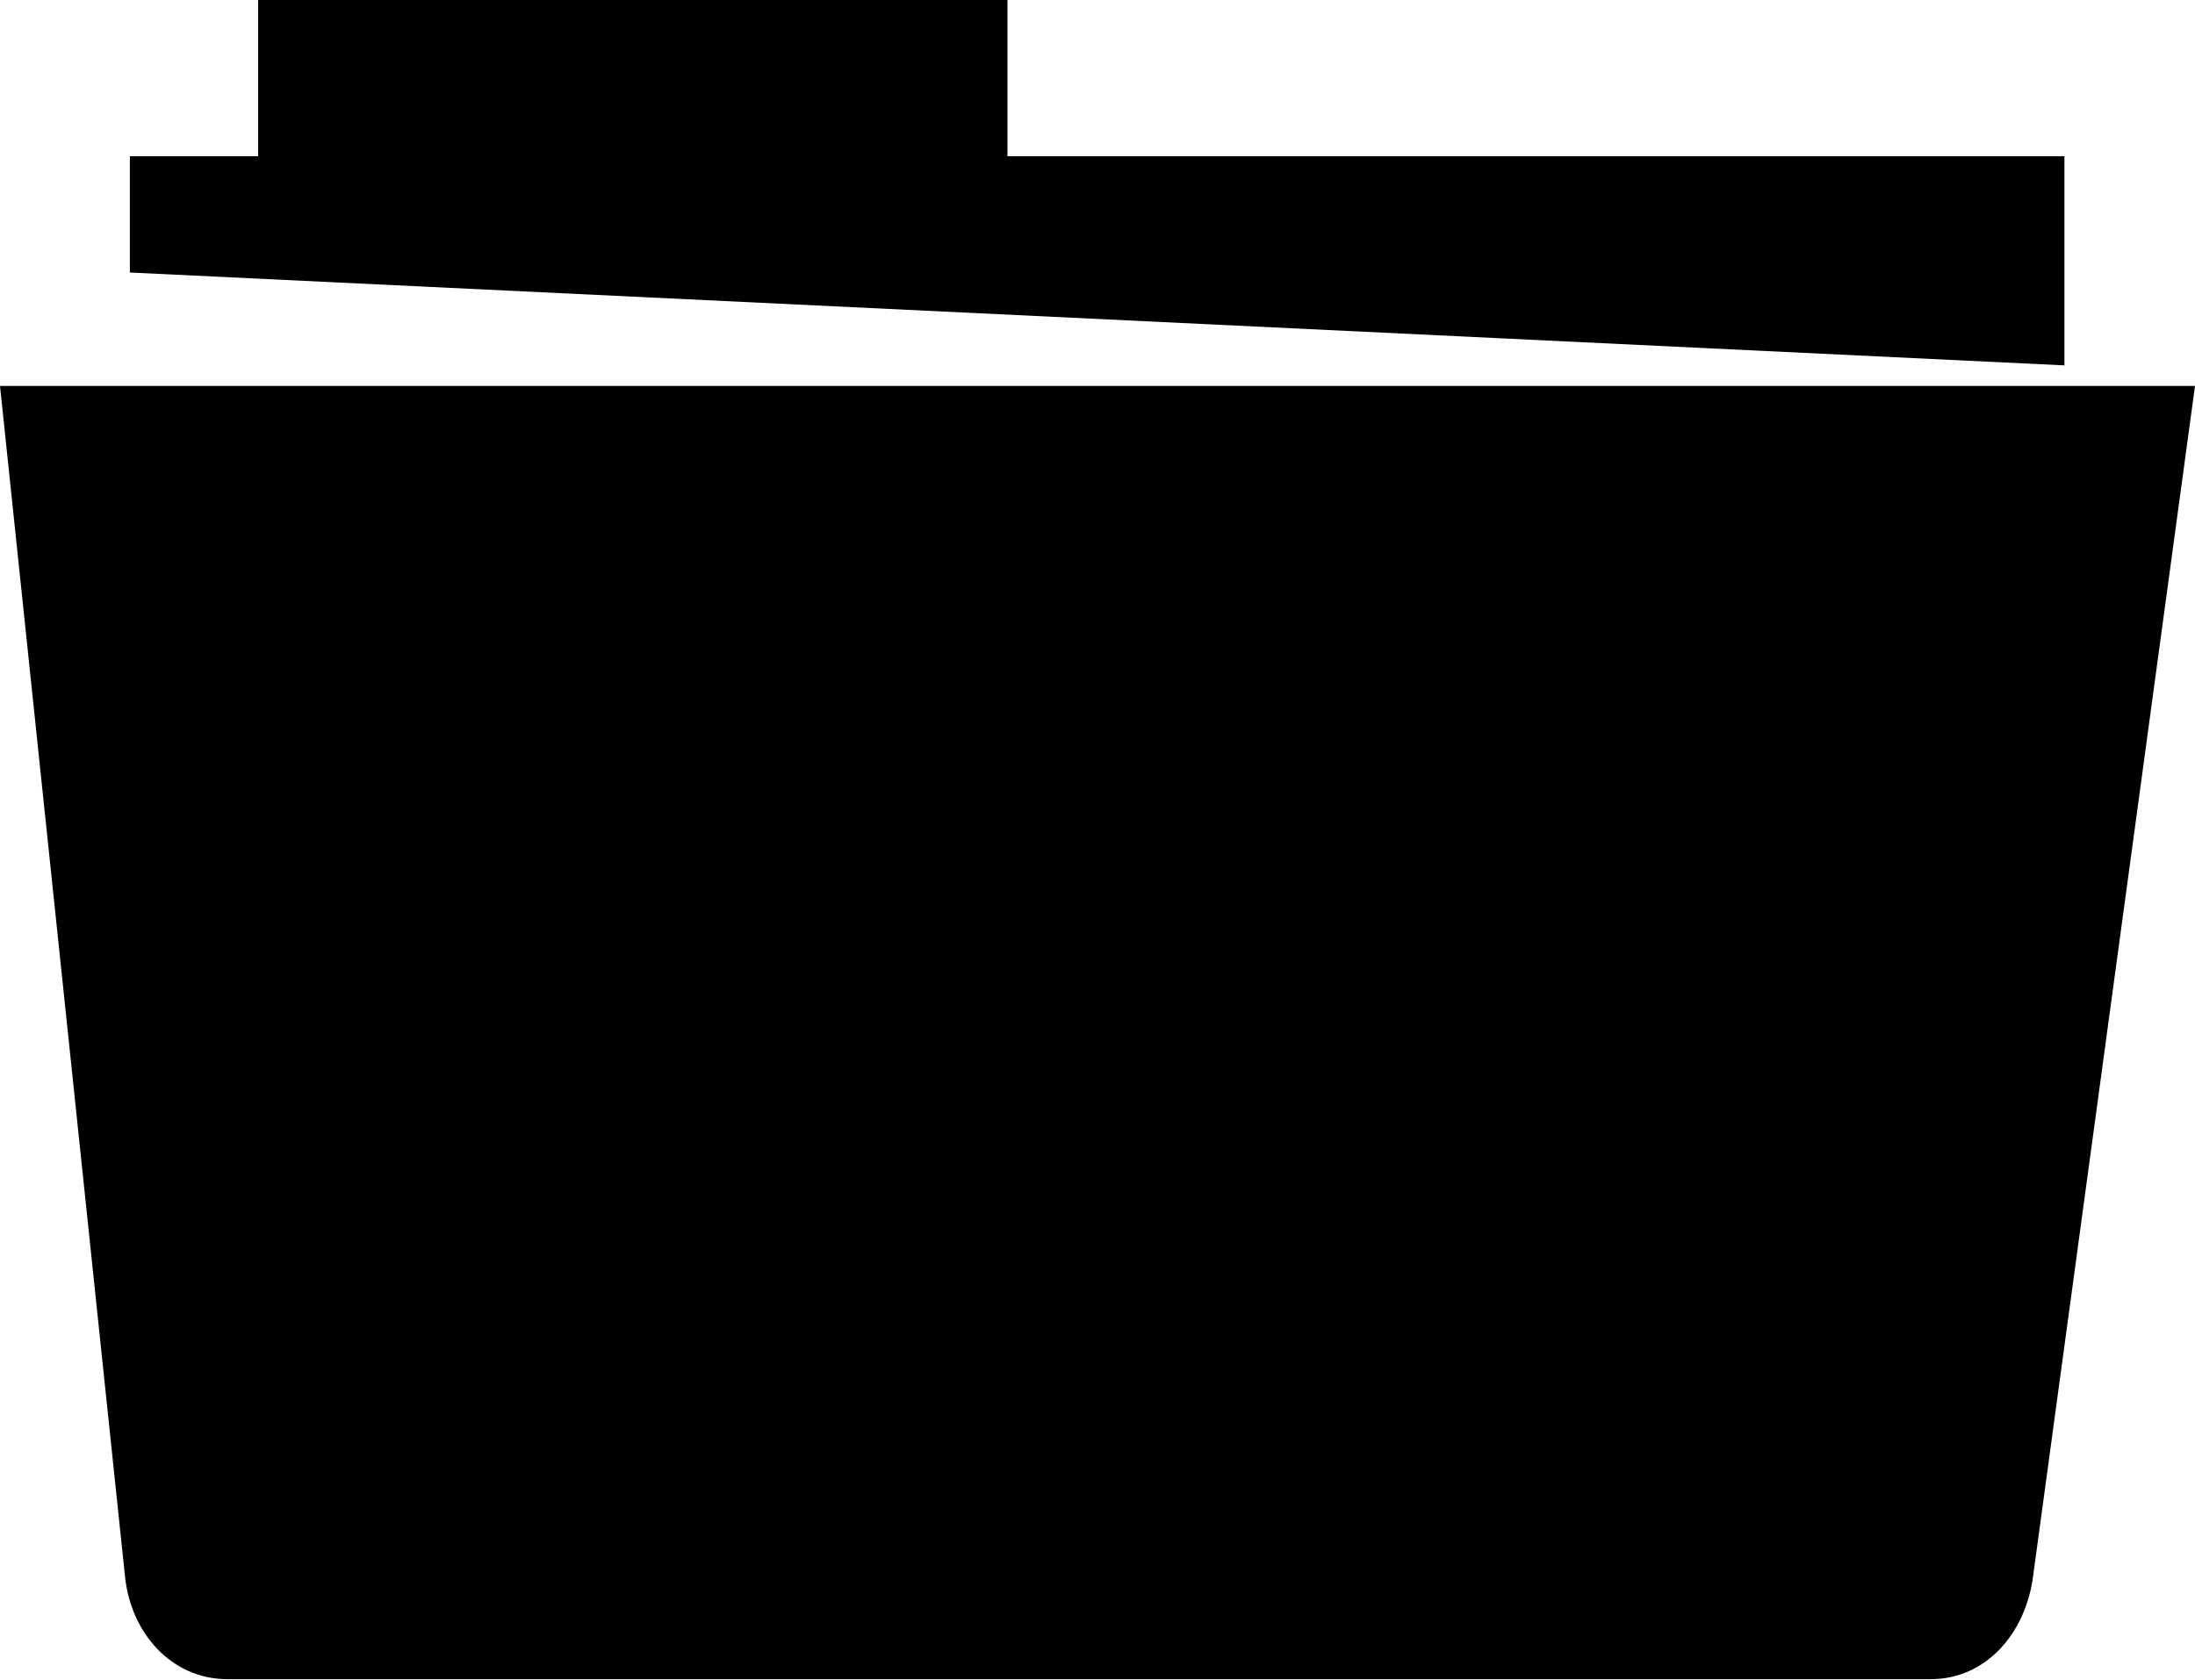
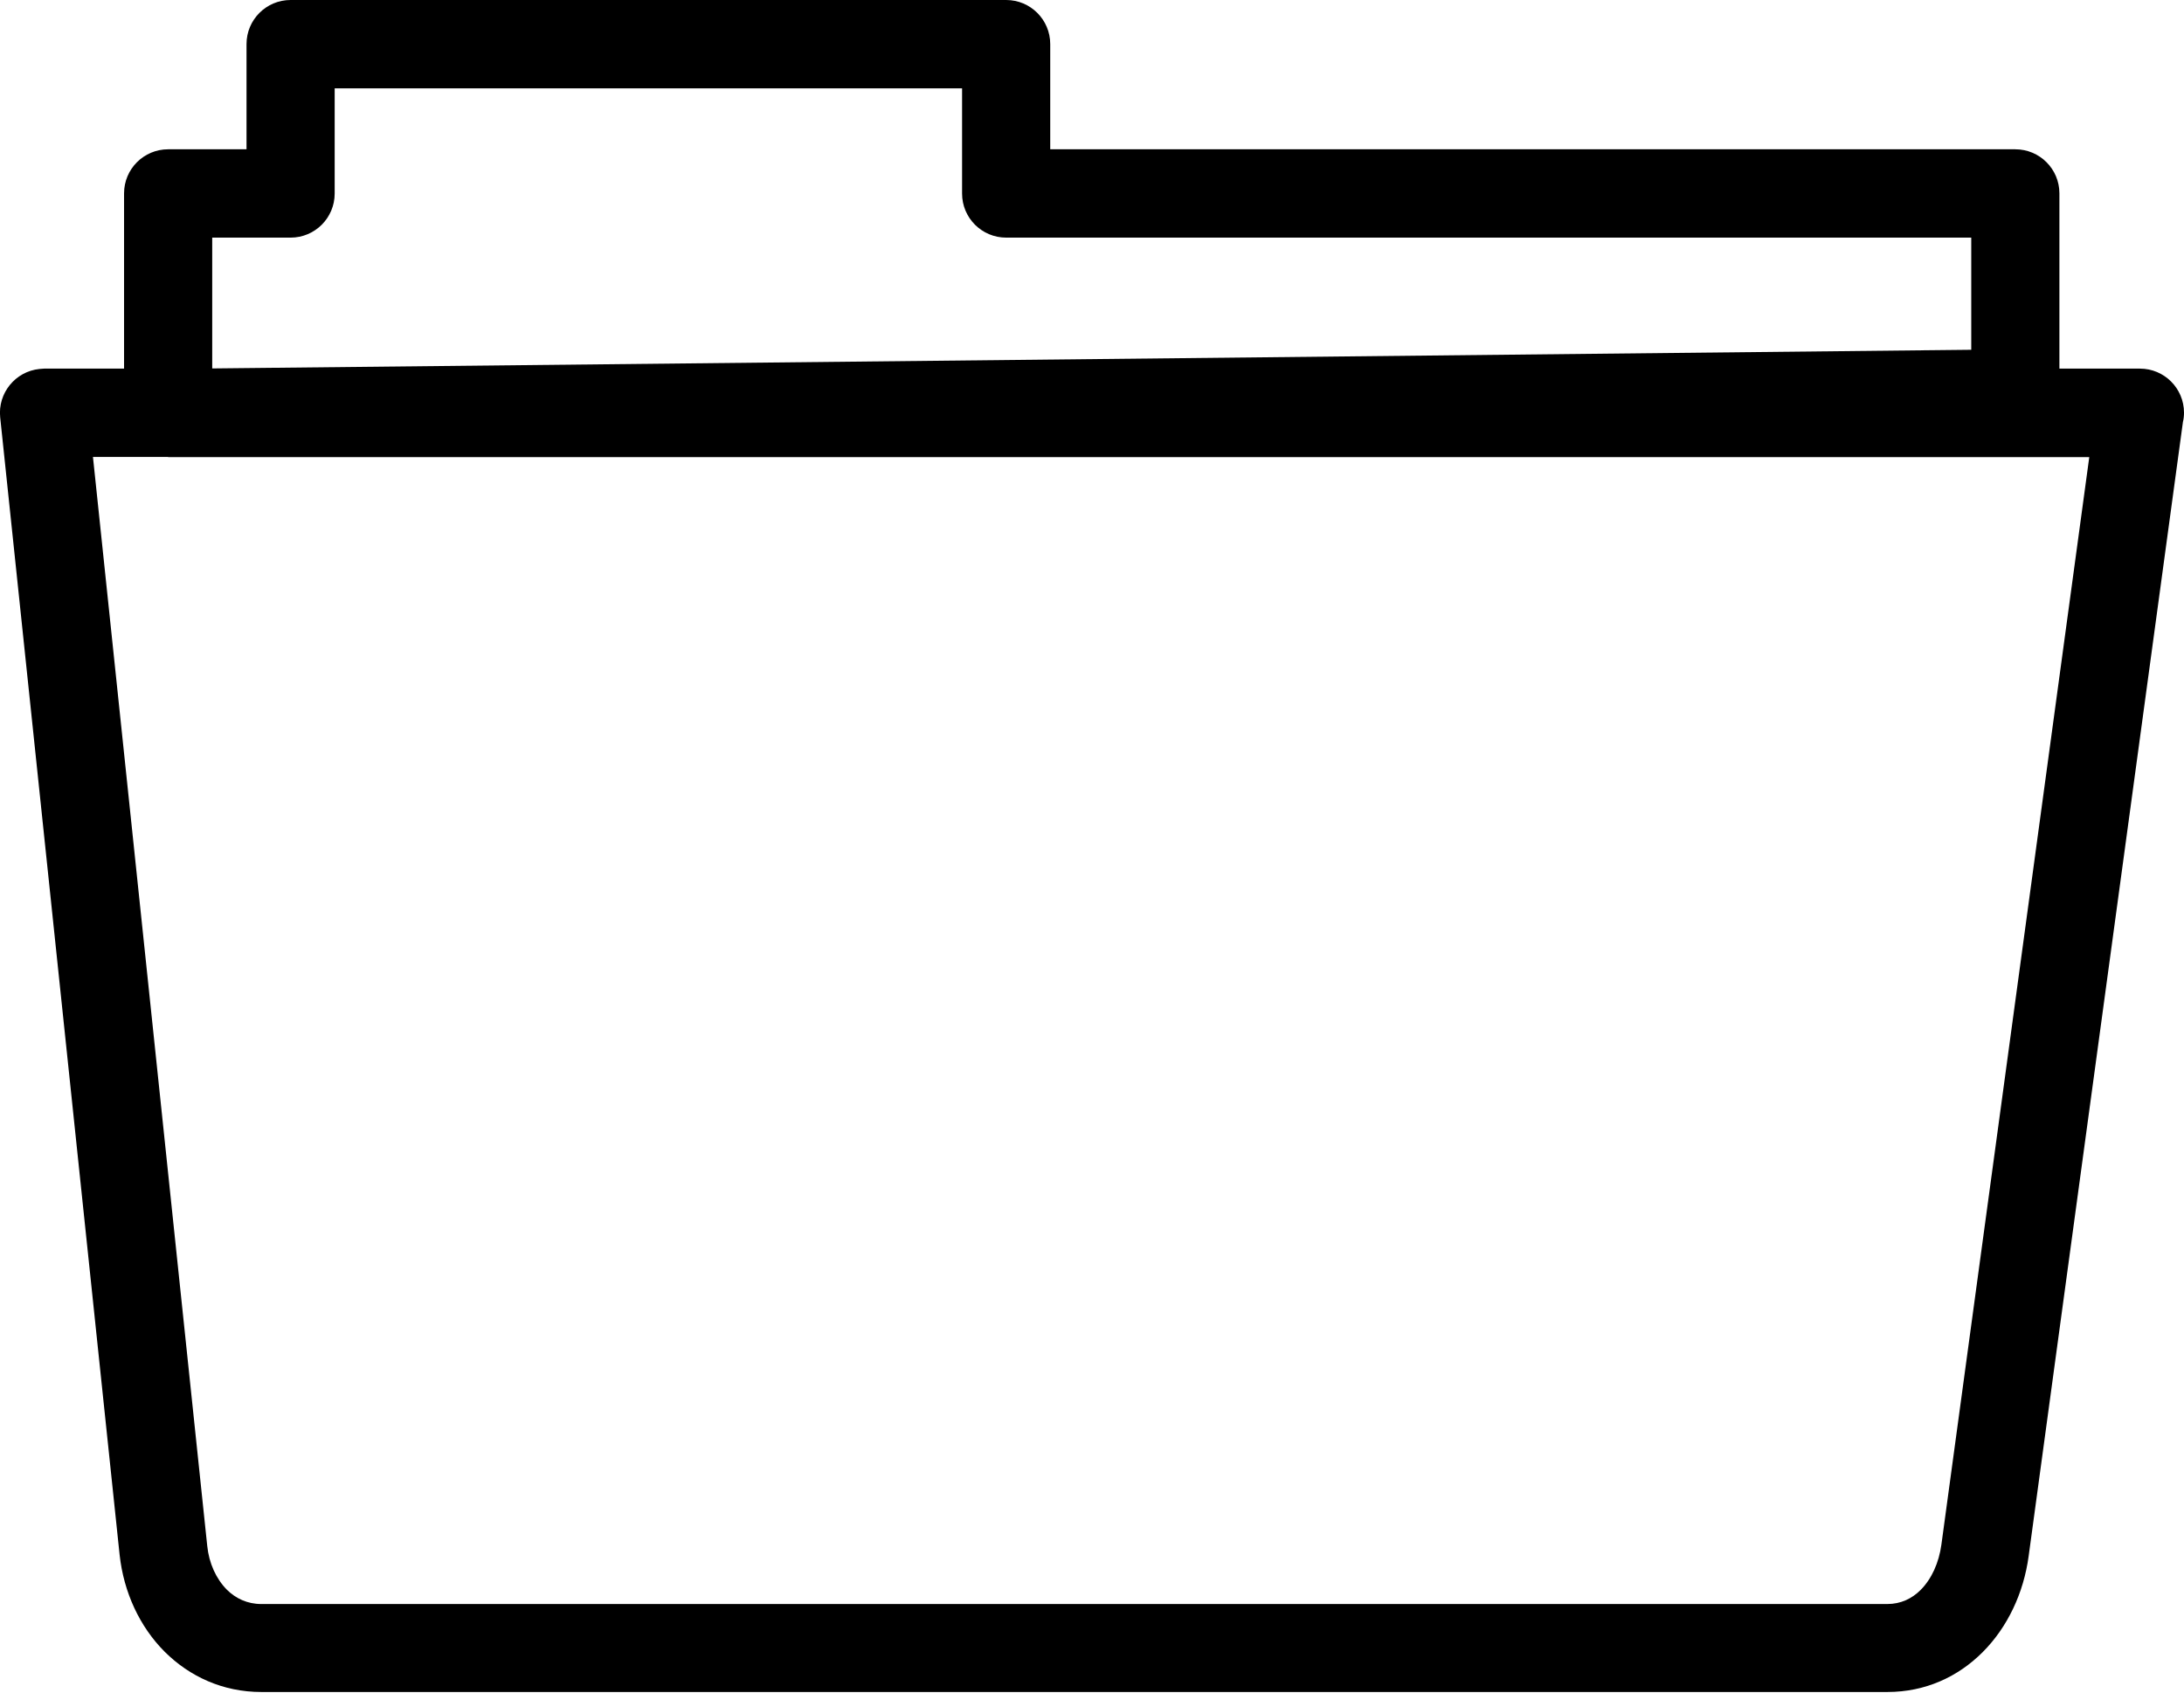
- <svg xmlns="http://www.w3.org/2000/svg" version="1.1" id="Layer_1" x="0px" y="0px" viewBox="0 0 122.88 94.03" style="enable-background:new 0 0 122.88 94.03" xml:space="preserve">
-   <style type="text/css">.st0{fill-rule:evenodd;clip-rule:evenodd;}</style>
+ <svg xmlns="http://www.w3.org/2000/svg" version="1.1" id="Layer_1" x="0px" y="0px" viewBox="0 0 122.88 95.21" style="enable-background:new 0 0 122.88 95.21" xml:space="preserve">
  <g>
-     <path class="st0" d="M7.27,8.75h7.18V0h41.95v8.75h59.17v11.71l-108.3-5.2V8.75L7.27,8.75z M0,21.61h122.88l-9.07,66.7 c-0.42,3.11-2.59,5.72-5.73,5.72H12.73c-3.14,0-5.4-2.59-5.73-5.73L0,21.61L0,21.61z" />
+     <path d="M2.48,20.74h4.5v-9.86c0-1.37,1.11-2.48,2.48-2.48h4.41V2.48c0-1.37,1.11-2.48,2.48-2.48h40.26c1.37,0,2.48,1.11,2.48,2.48 V8.4h54.3c1.37,0,2.48,1.11,2.48,2.48v9.86h4.53c1.37,0,2.48,1.11,2.48,2.48c0,0.18-0.02,0.36-0.06,0.52l-8.68,63.81 c-0.28,2.08-1.19,4.01-2.59,5.41c-1.38,1.38-3.21,2.24-5.36,2.24H14.7c-2.16,0-4.03-0.87-5.43-2.26c-1.41-1.41-2.31-3.35-2.54-5.46 l-6.72-64c-0.14-1.36,0.85-2.58,2.21-2.72C2.31,20.75,2.39,20.75,2.48,20.74L2.48,20.74L2.48,20.74z M9.46,25.71H5.23l6.43,61.27 c0.1,0.98,0.5,1.85,1.1,2.46c0.5,0.5,1.17,0.81,1.93,0.81h91.5c0.75,0,1.38-0.3,1.87-0.79c0.62-0.62,1.03-1.53,1.17-2.55 l8.32-61.19H9.46L9.46,25.71z M11.94,13.37v7.36l98.97-1.05v-6.31h-54.3c-1.37,0-2.48-1.11-2.48-2.48V4.97h-35.3v5.92 c0,1.37-1.11,2.48-2.48,2.48H11.94L11.94,13.37z" />
  </g>
</svg>
